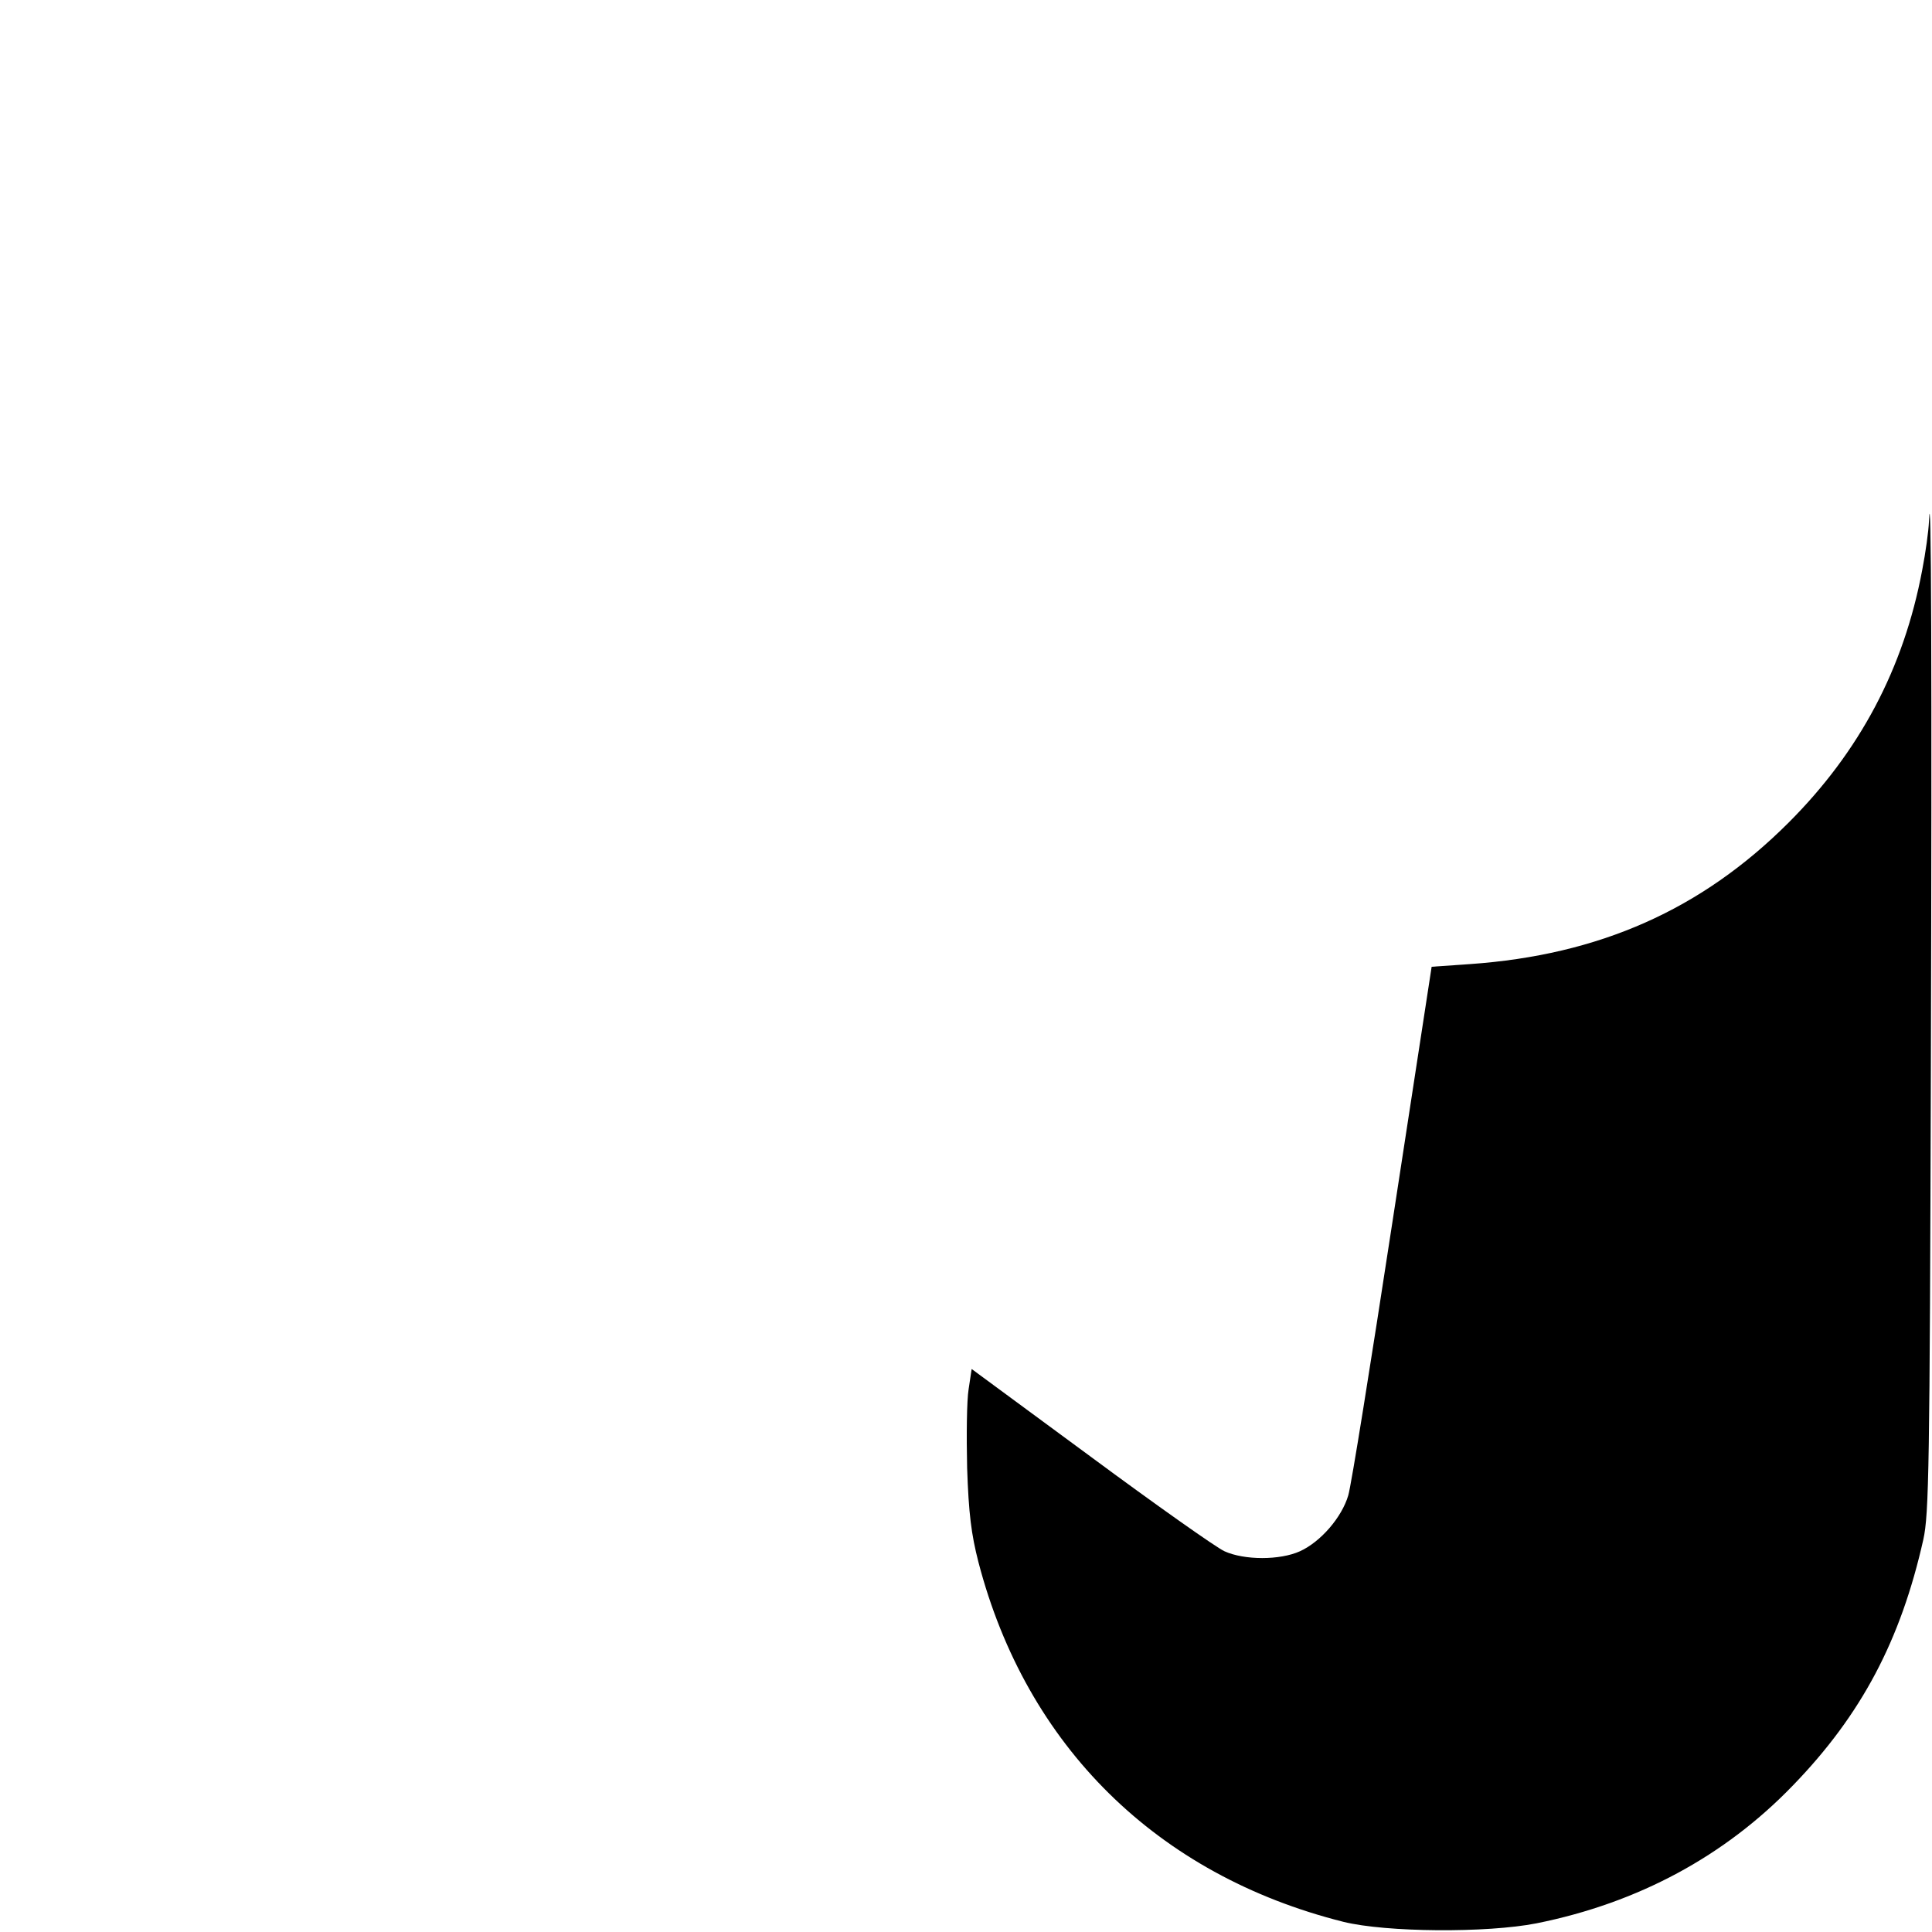
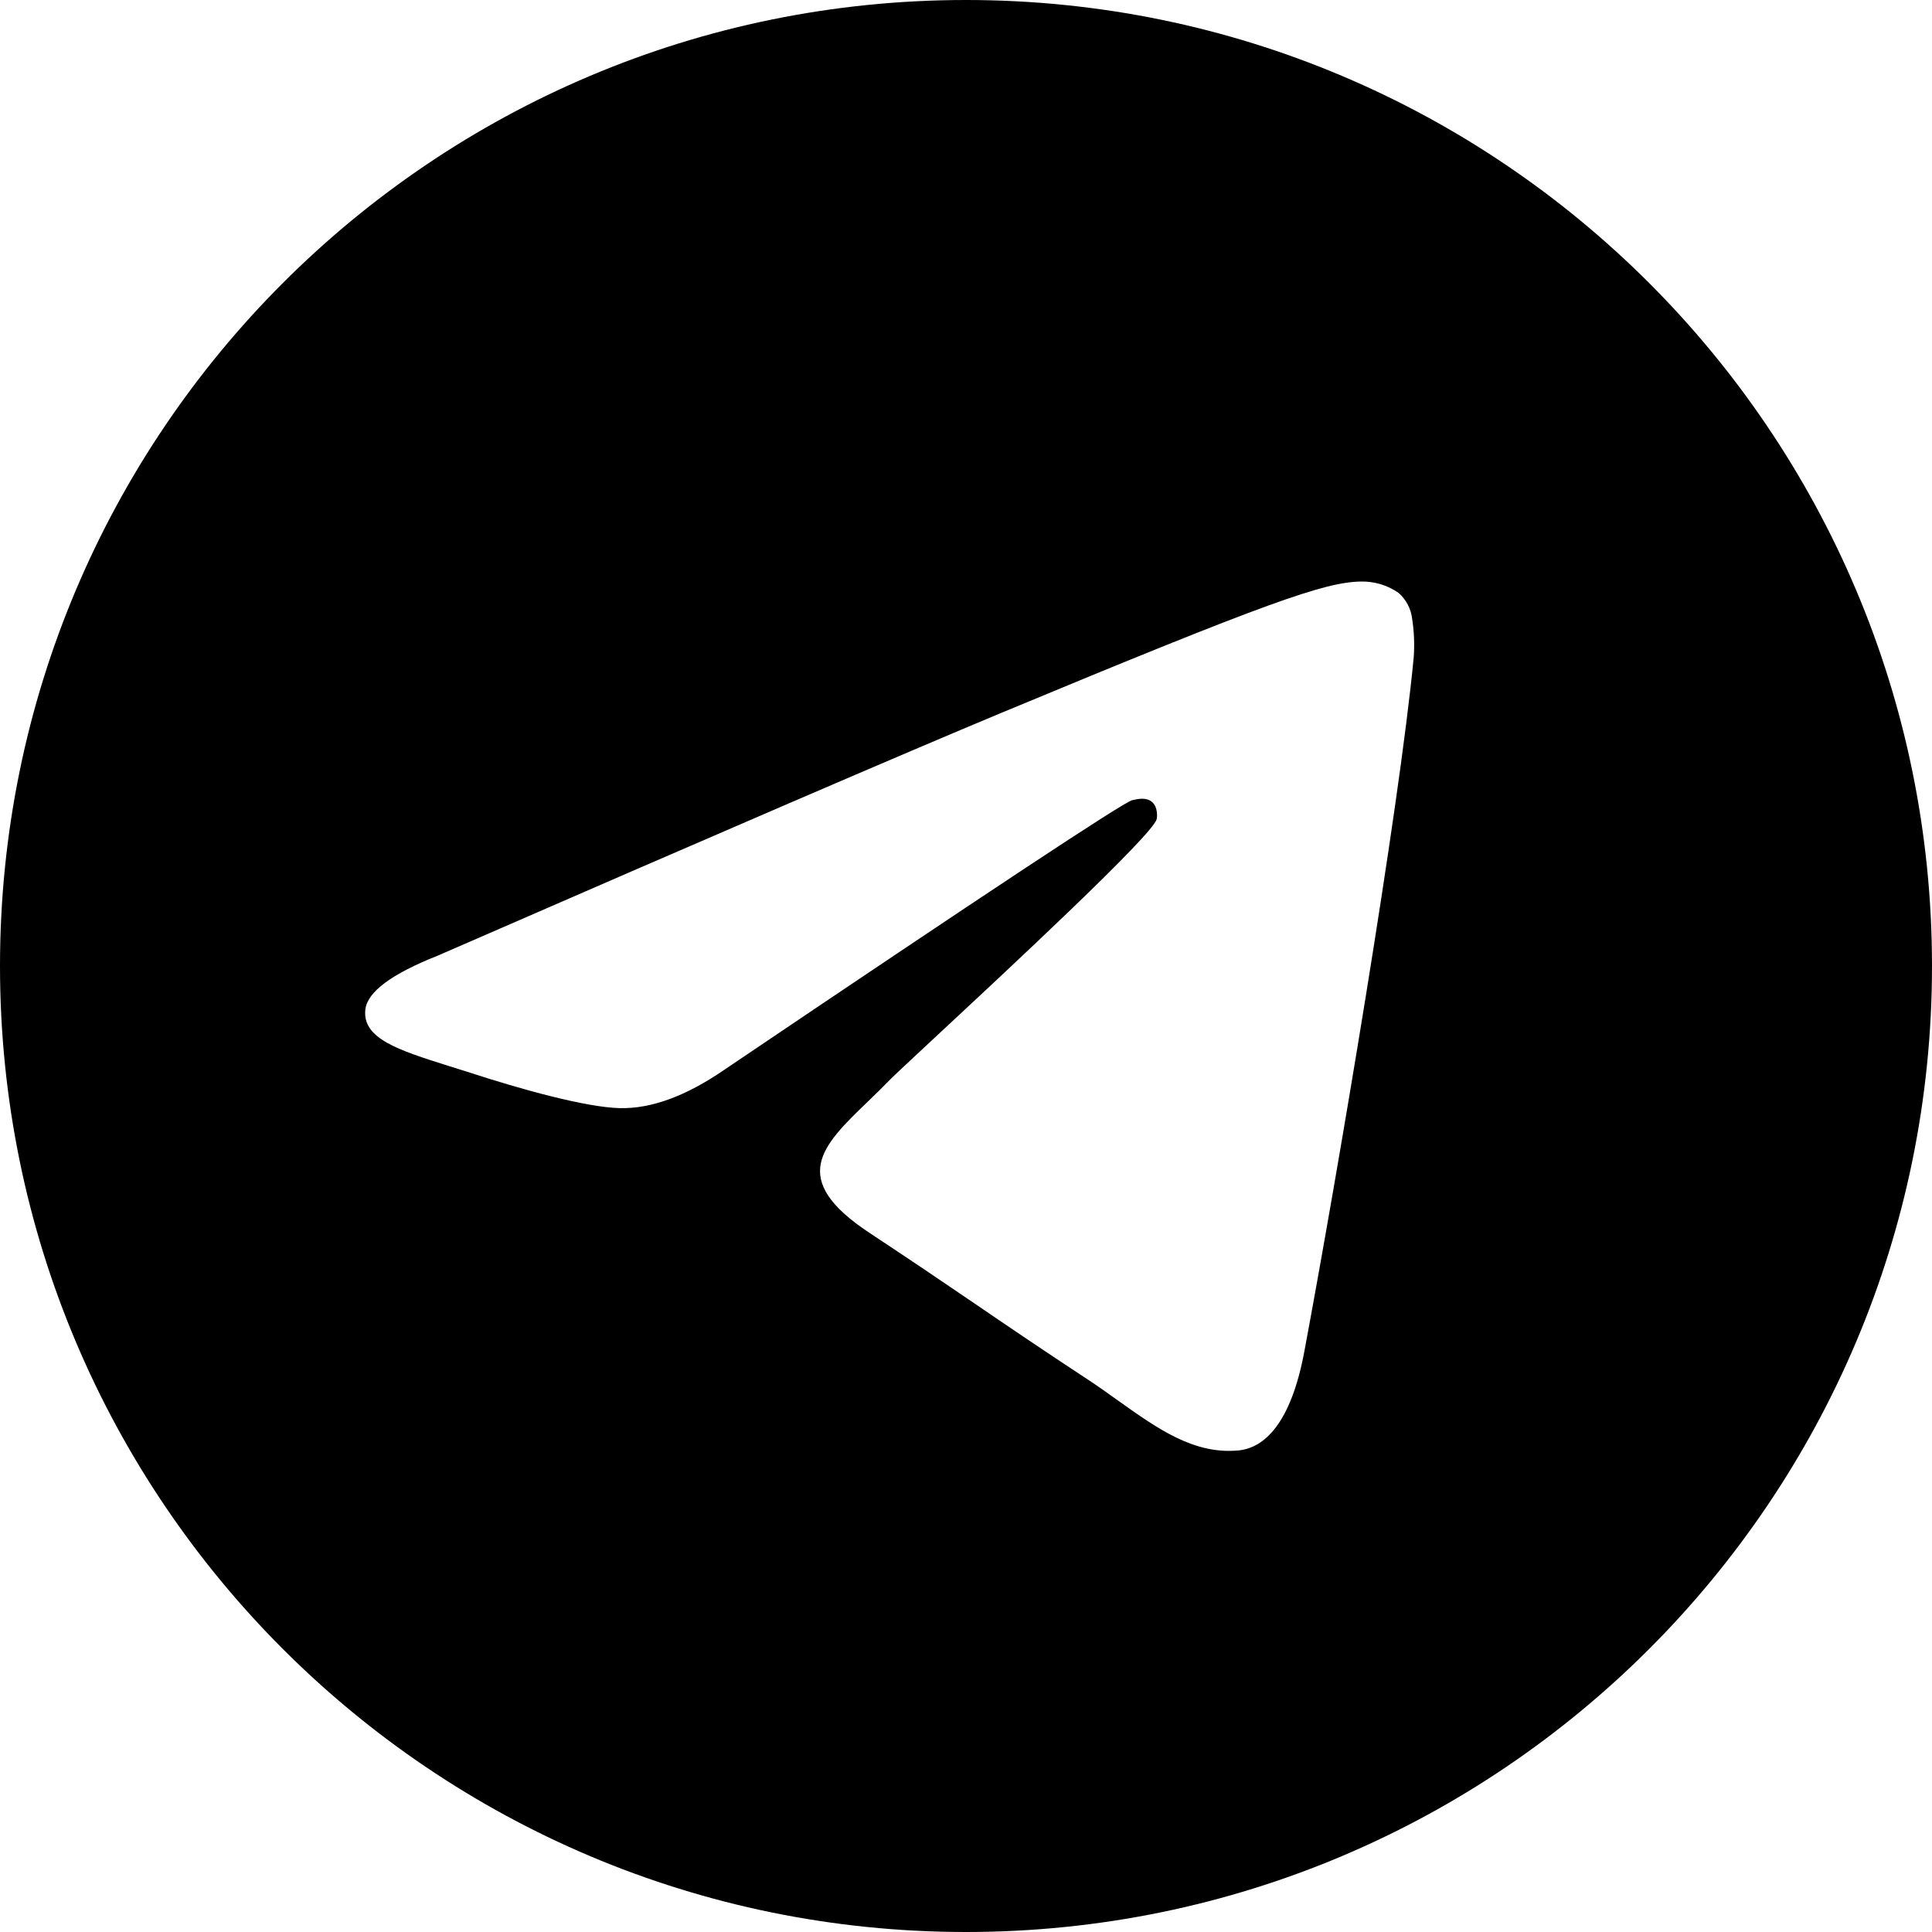
- <svg xmlns="http://www.w3.org/2000/svg" version="1.0" width="512pt" height="512pt" viewBox="0 0 512 512" preserveAspectRatio="xMidYMid meet">
-   <g transform="translate(0,512) scale(0.1,-0.1)" fill="#000000" stroke="none">
-     <path d="M5112 3739 c-1 -26 -9 -84 -18 -130 -49 -261 -166 -481 -354 -669 -231 -231 -502 -351 -845 -375 l-101 -7 -104 -677 c-57 -372 -109 -698 -117 -724 -17 -58 -73 -123 -128 -148 -53 -24 -147 -24 -200 0 -22 10 -182 123 -355 251 l-315 232 -8 -53 c-5 -30 -6 -124 -4 -209 4 -121 11 -176 30 -250 127 -487 473 -829 967 -953 113 -28 380 -30 512 -4 269 54 499 178 680 366 181 187 285 384 345 651 15 67 17 195 20 1250 3 1056 1 1579 -5 1449z" />
-   </g>
+ <svg xmlns="http://www.w3.org/2000/svg" class="bi bi-telegram" fill="currentColor" height="16" viewBox="0 0 16 16" width="16">
+   <path d="M16 8A8 8 0 1 1 0 8a8 8 0 0 1 16 0zM8.287 5.906c-.778.324-2.334.994-4.666 2.01-.378.15-.577.298-.595.442-.03.243.275.339.69.47l.175.055c.408.133.958.288 1.243.294.26.006.549-.1.868-.32 2.179-1.471 3.304-2.214 3.374-2.23.05-.012.12-.026.166.016.047.041.042.12.037.141-.03.129-1.227 1.241-1.846 1.817-.193.18-.33.307-.358.336a8.154 8.154 0 0 1-.188.186c-.38.366-.664.64.015 1.088.327.216.589.393.85.571.284.194.568.387.936.629.093.06.183.125.27.187.331.236.63.448.997.414.214-.02.435-.22.547-.82.265-1.417.786-4.486.906-5.751a1.426 1.426 0 0 0-.013-.315.337.337 0 0 0-.114-.217.526.526 0 0 0-.31-.093c-.3.005-.763.166-2.984 1.09z" />
</svg>
